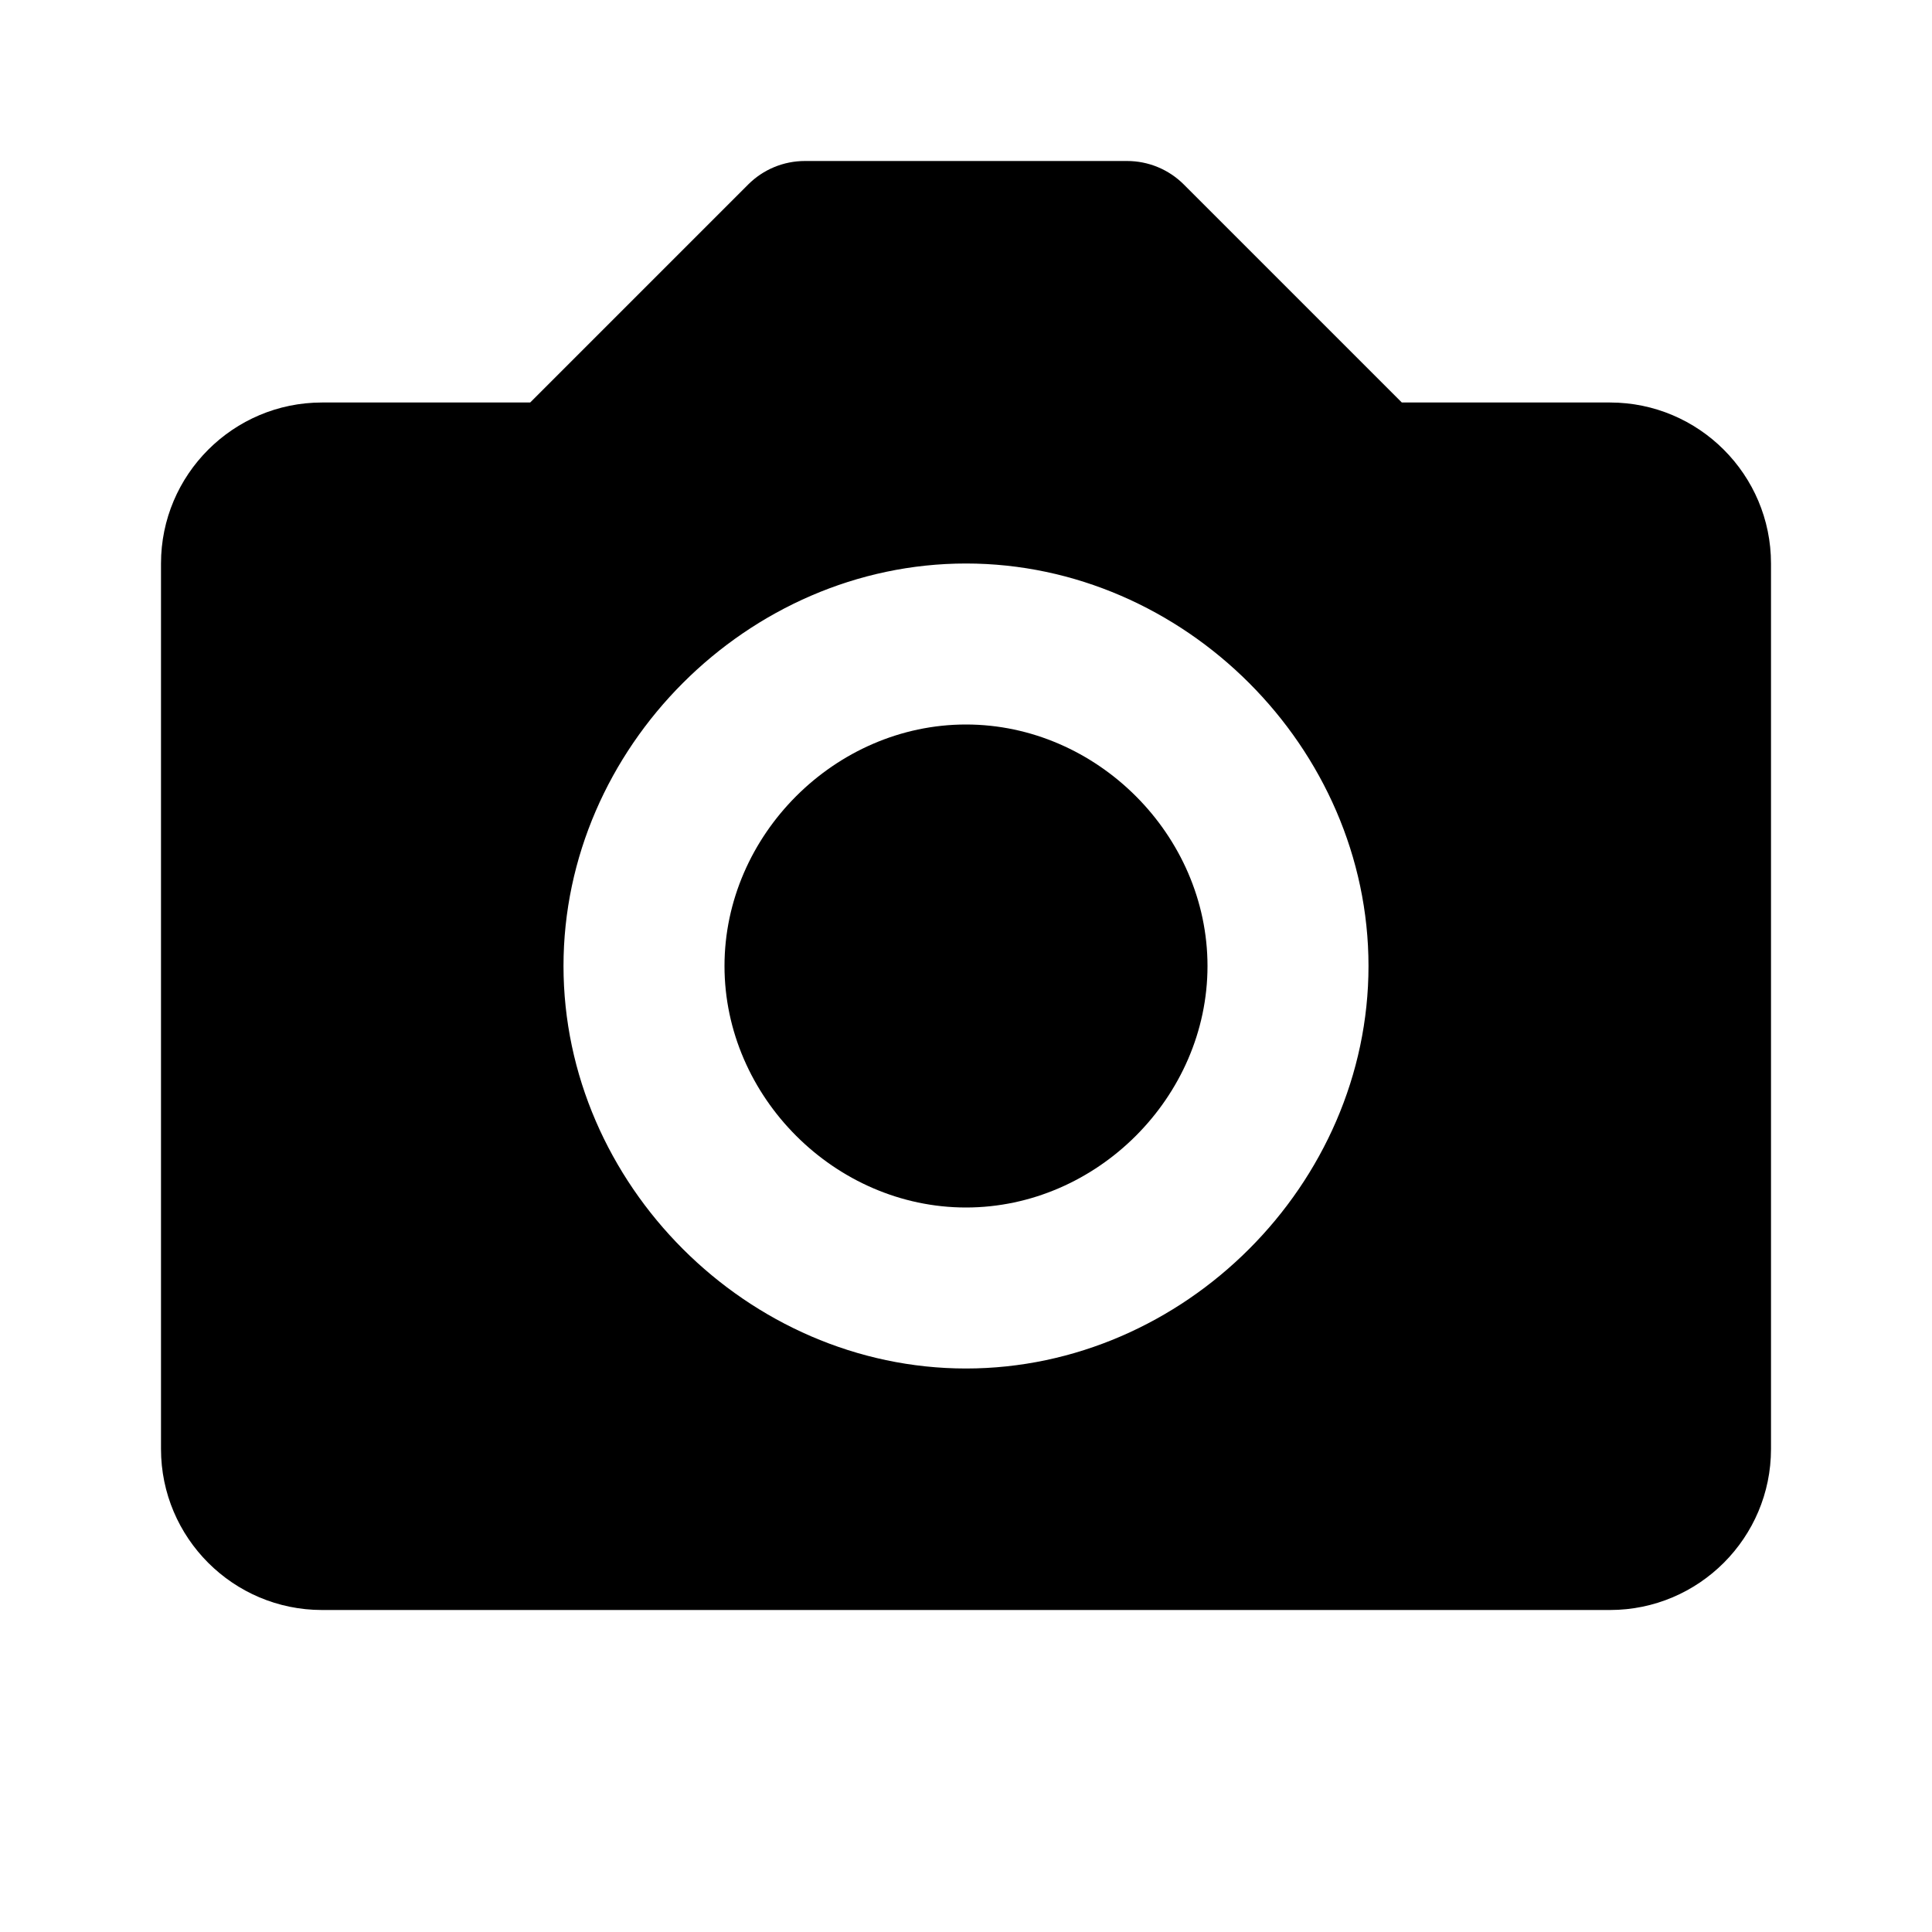
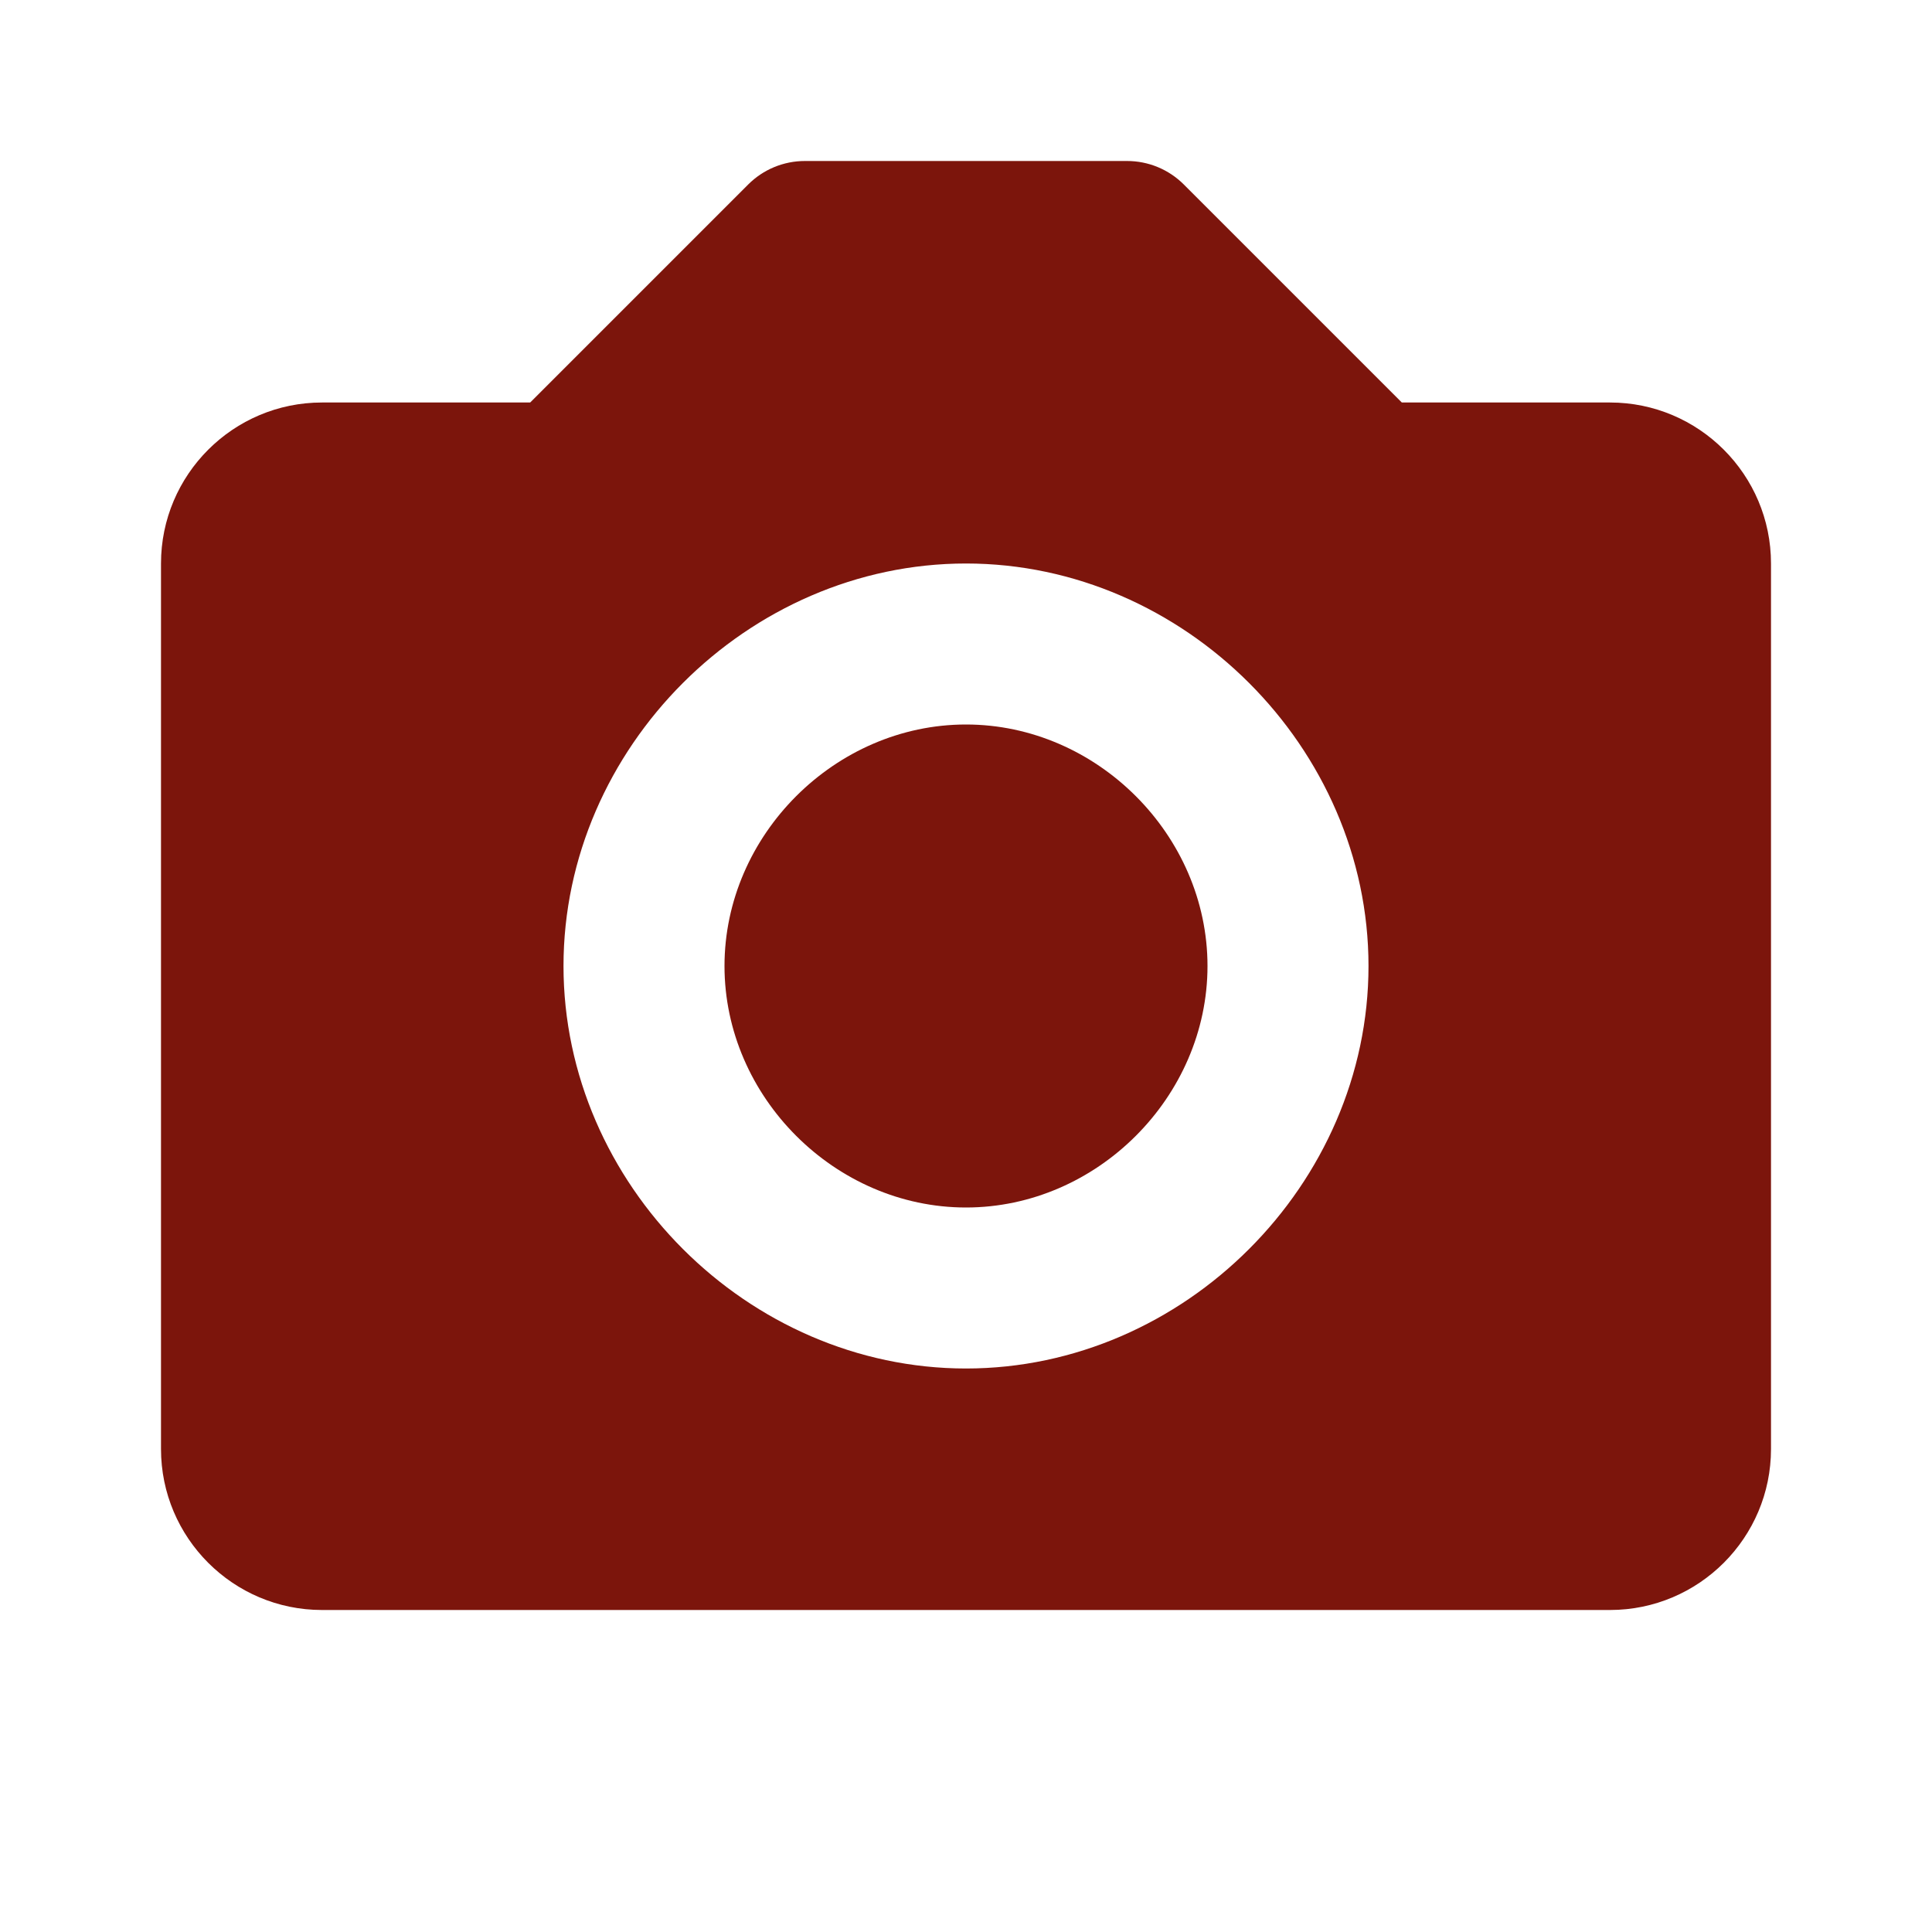
- <svg xmlns="http://www.w3.org/2000/svg" width="24" height="24" viewBox="0 0 24 24" style="fill: #000;transform: ;msFilter:;">
+ <svg xmlns="http://www.w3.org/2000/svg" width="24" height="24" viewBox="0 0 24 24" style="fill: #7c150c; transform: ;msFilter:;">
  <path d="M12 9c-1.626 0-3 1.374-3 3s1.374 3 3 3 3-1.374 3-3-1.374-3-3-3z" />
  <path d="M20 5h-2.586l-2.707-2.707A.996.996 0 0 0 14 2h-4a.996.996 0 0 0-.707.293L6.586 5H4c-1.103 0-2 .897-2 2v11c0 1.103.897 2 2 2h16c1.103 0 2-.897 2-2V7c0-1.103-.897-2-2-2zm-8 12c-2.71 0-5-2.29-5-5s2.29-5 5-5 5 2.29 5 5-2.29 5-5 5z" />
</svg>
